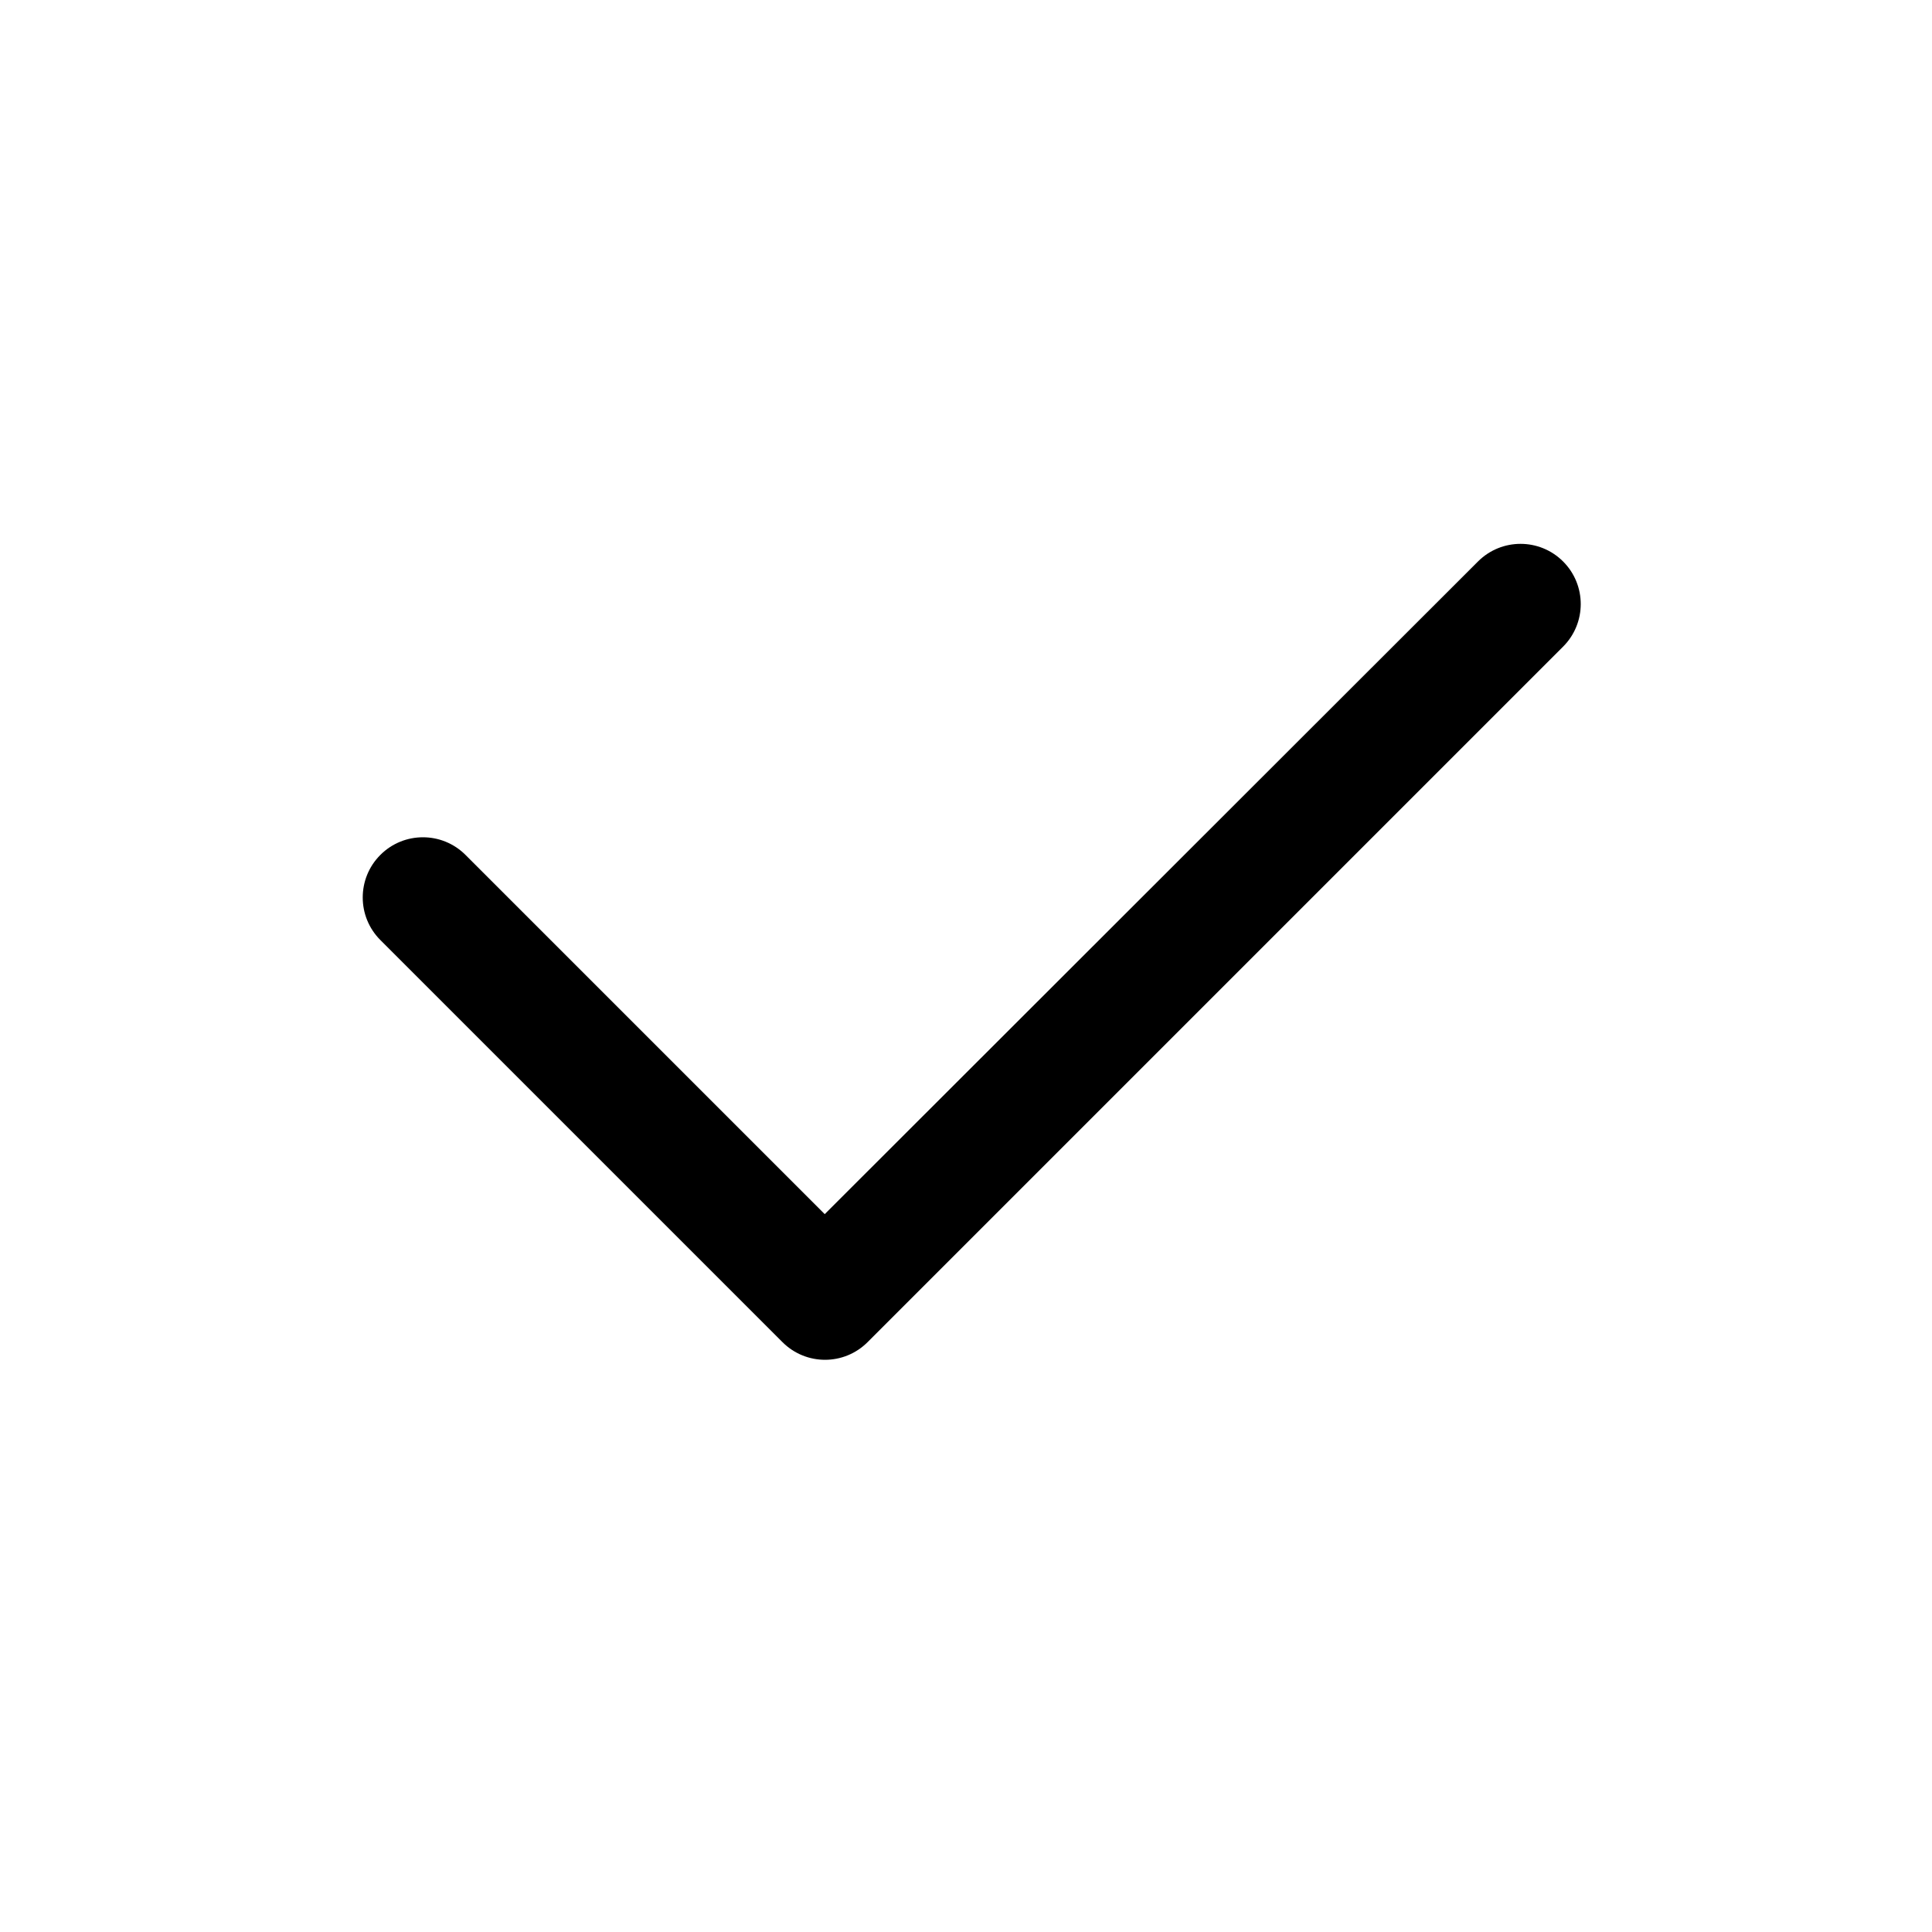
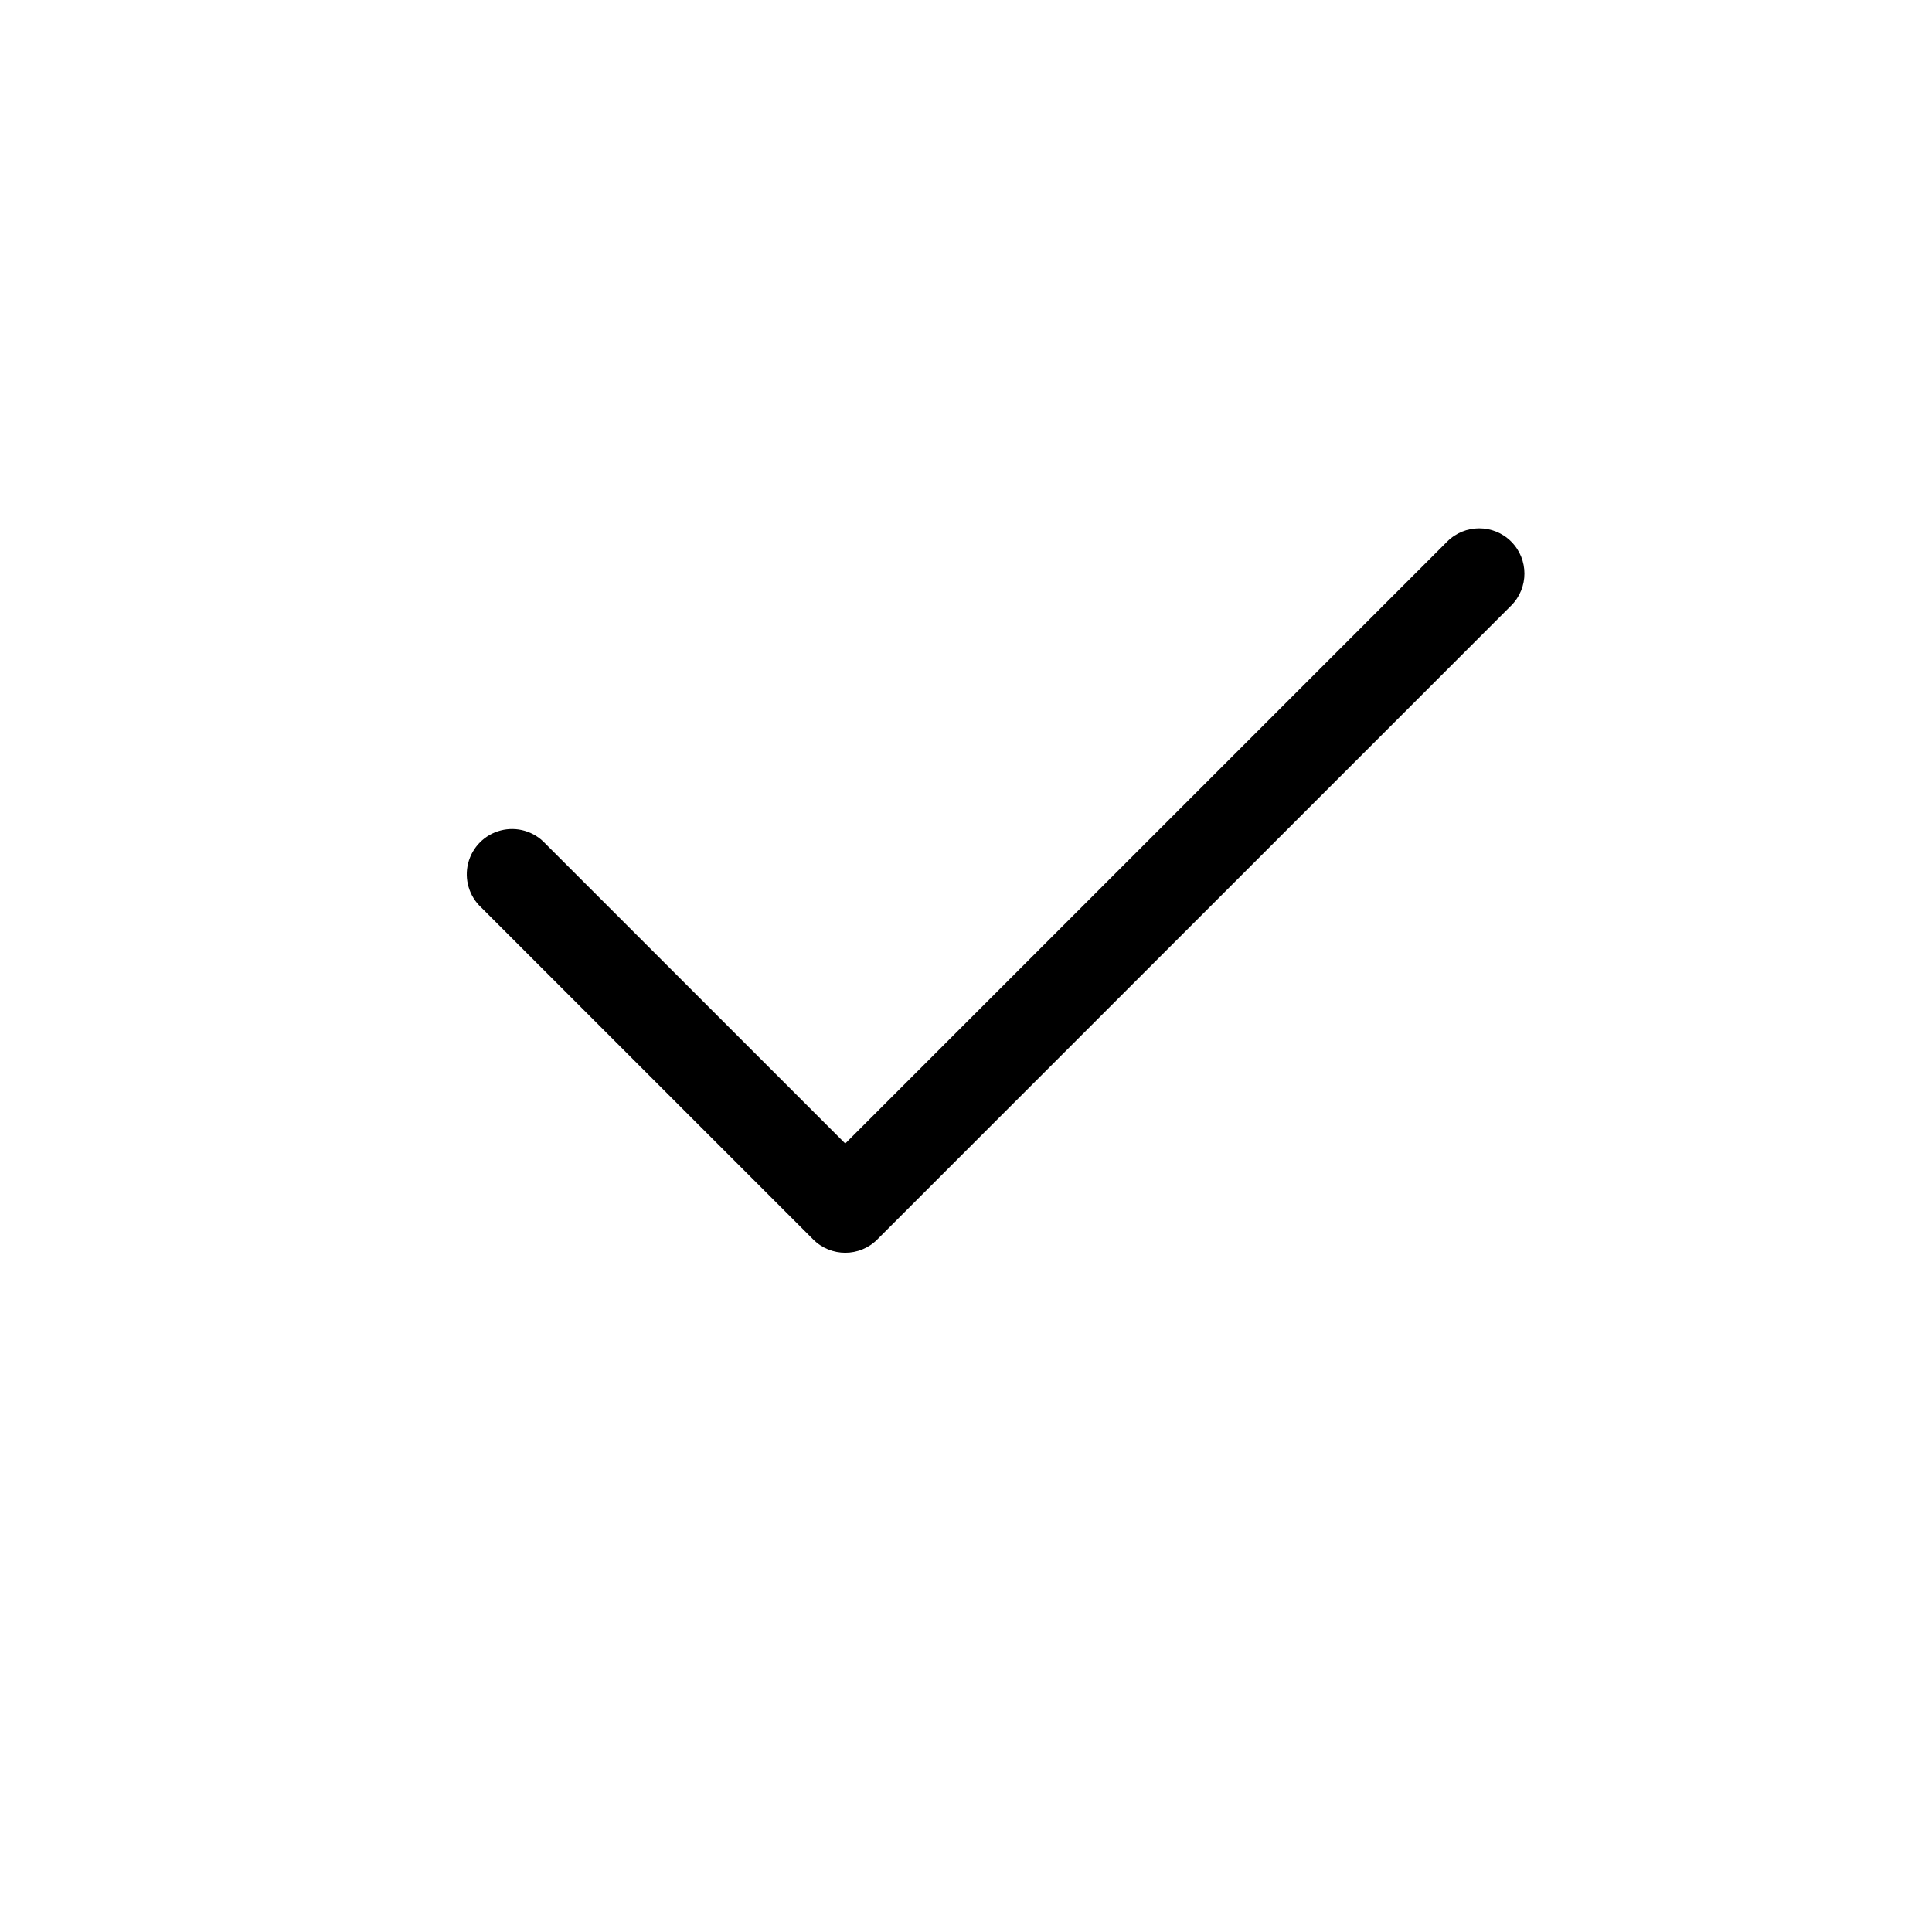
- <svg xmlns="http://www.w3.org/2000/svg" viewBox="0 0 32 32" width="32" height="32">
-   <path d="M13.66 20.11l-5.95-5.95a.996.996 0 1 0-1.41 1.41l6.66 6.66c.39.39 1.02.39 1.41 0l11.52-11.52a.996.996 0 1 0-1.41-1.41L13.66 20.11z" />
+ <svg xmlns="http://www.w3.org/2000/svg" width="32" height="32" viewBox="0 0 32 32">
+   <path d="M25.03 8.97a.75.75 0 010 1.06l-10.5 10.5a.75.75 0 01-1.06 0l-5.5-5.5a.75.75 0 111.06-1.06L14 18.94l9.97-9.97a.75.75 0 011.06 0z" />
</svg>
